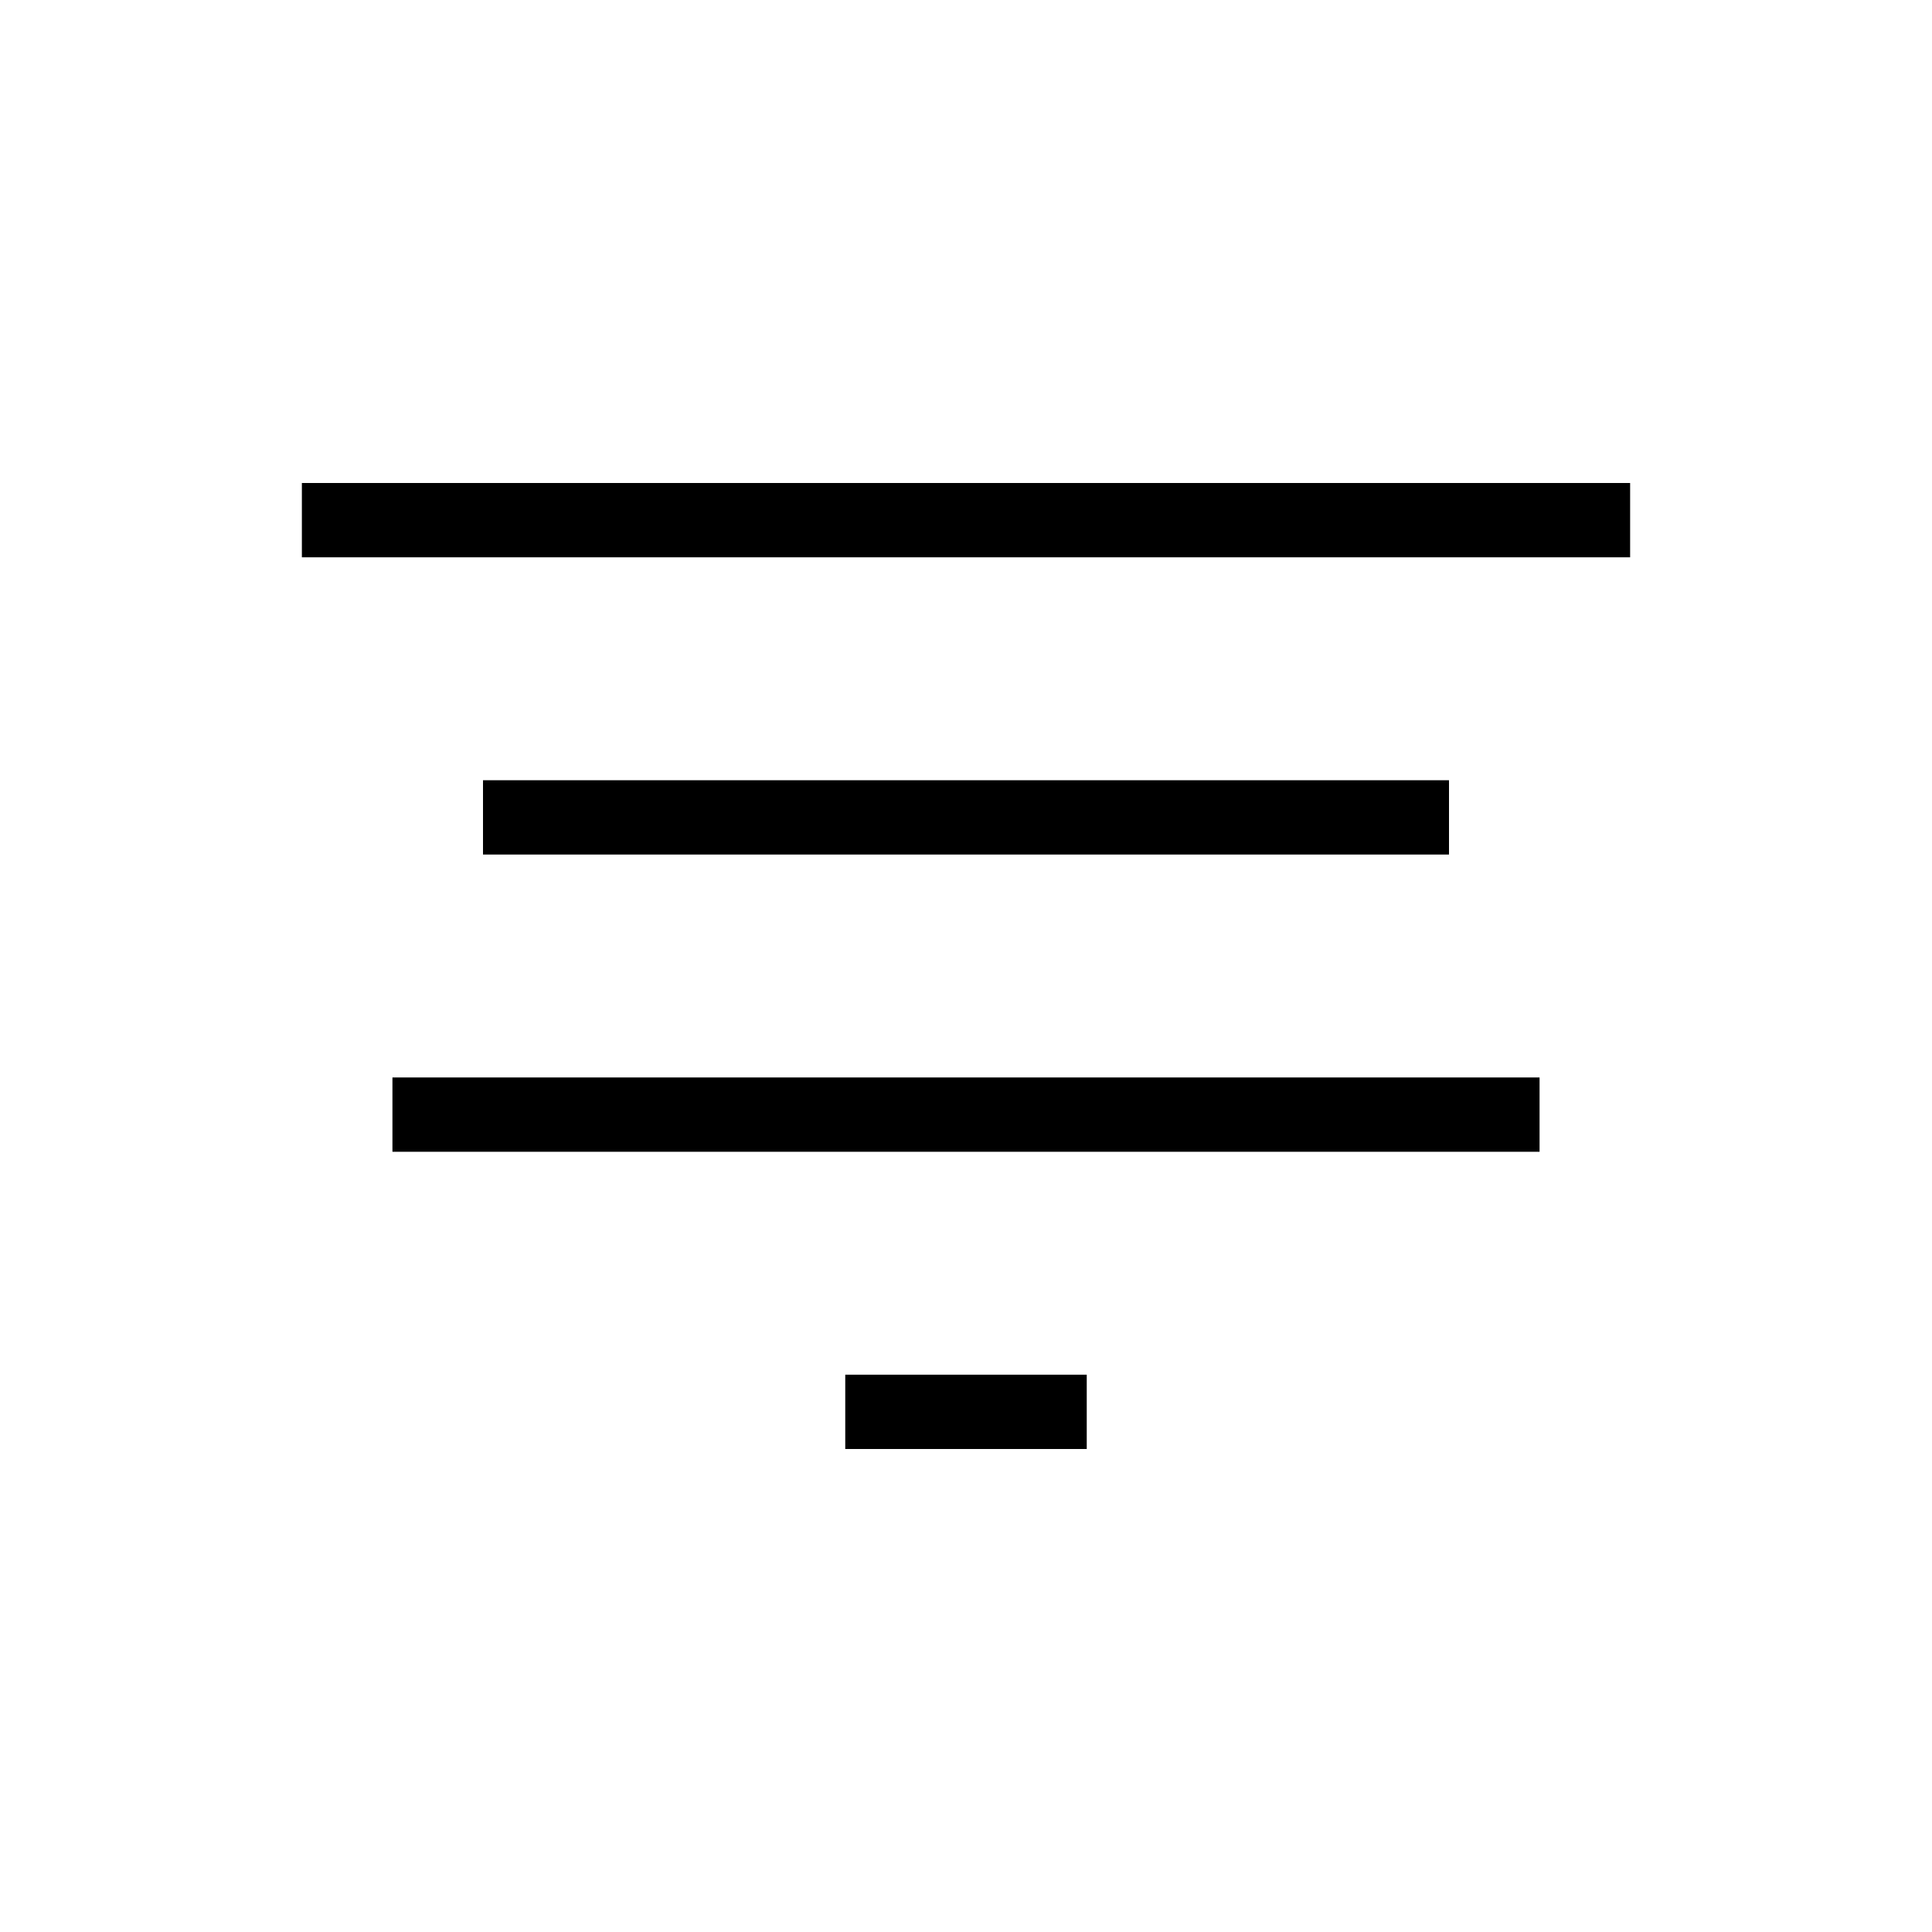
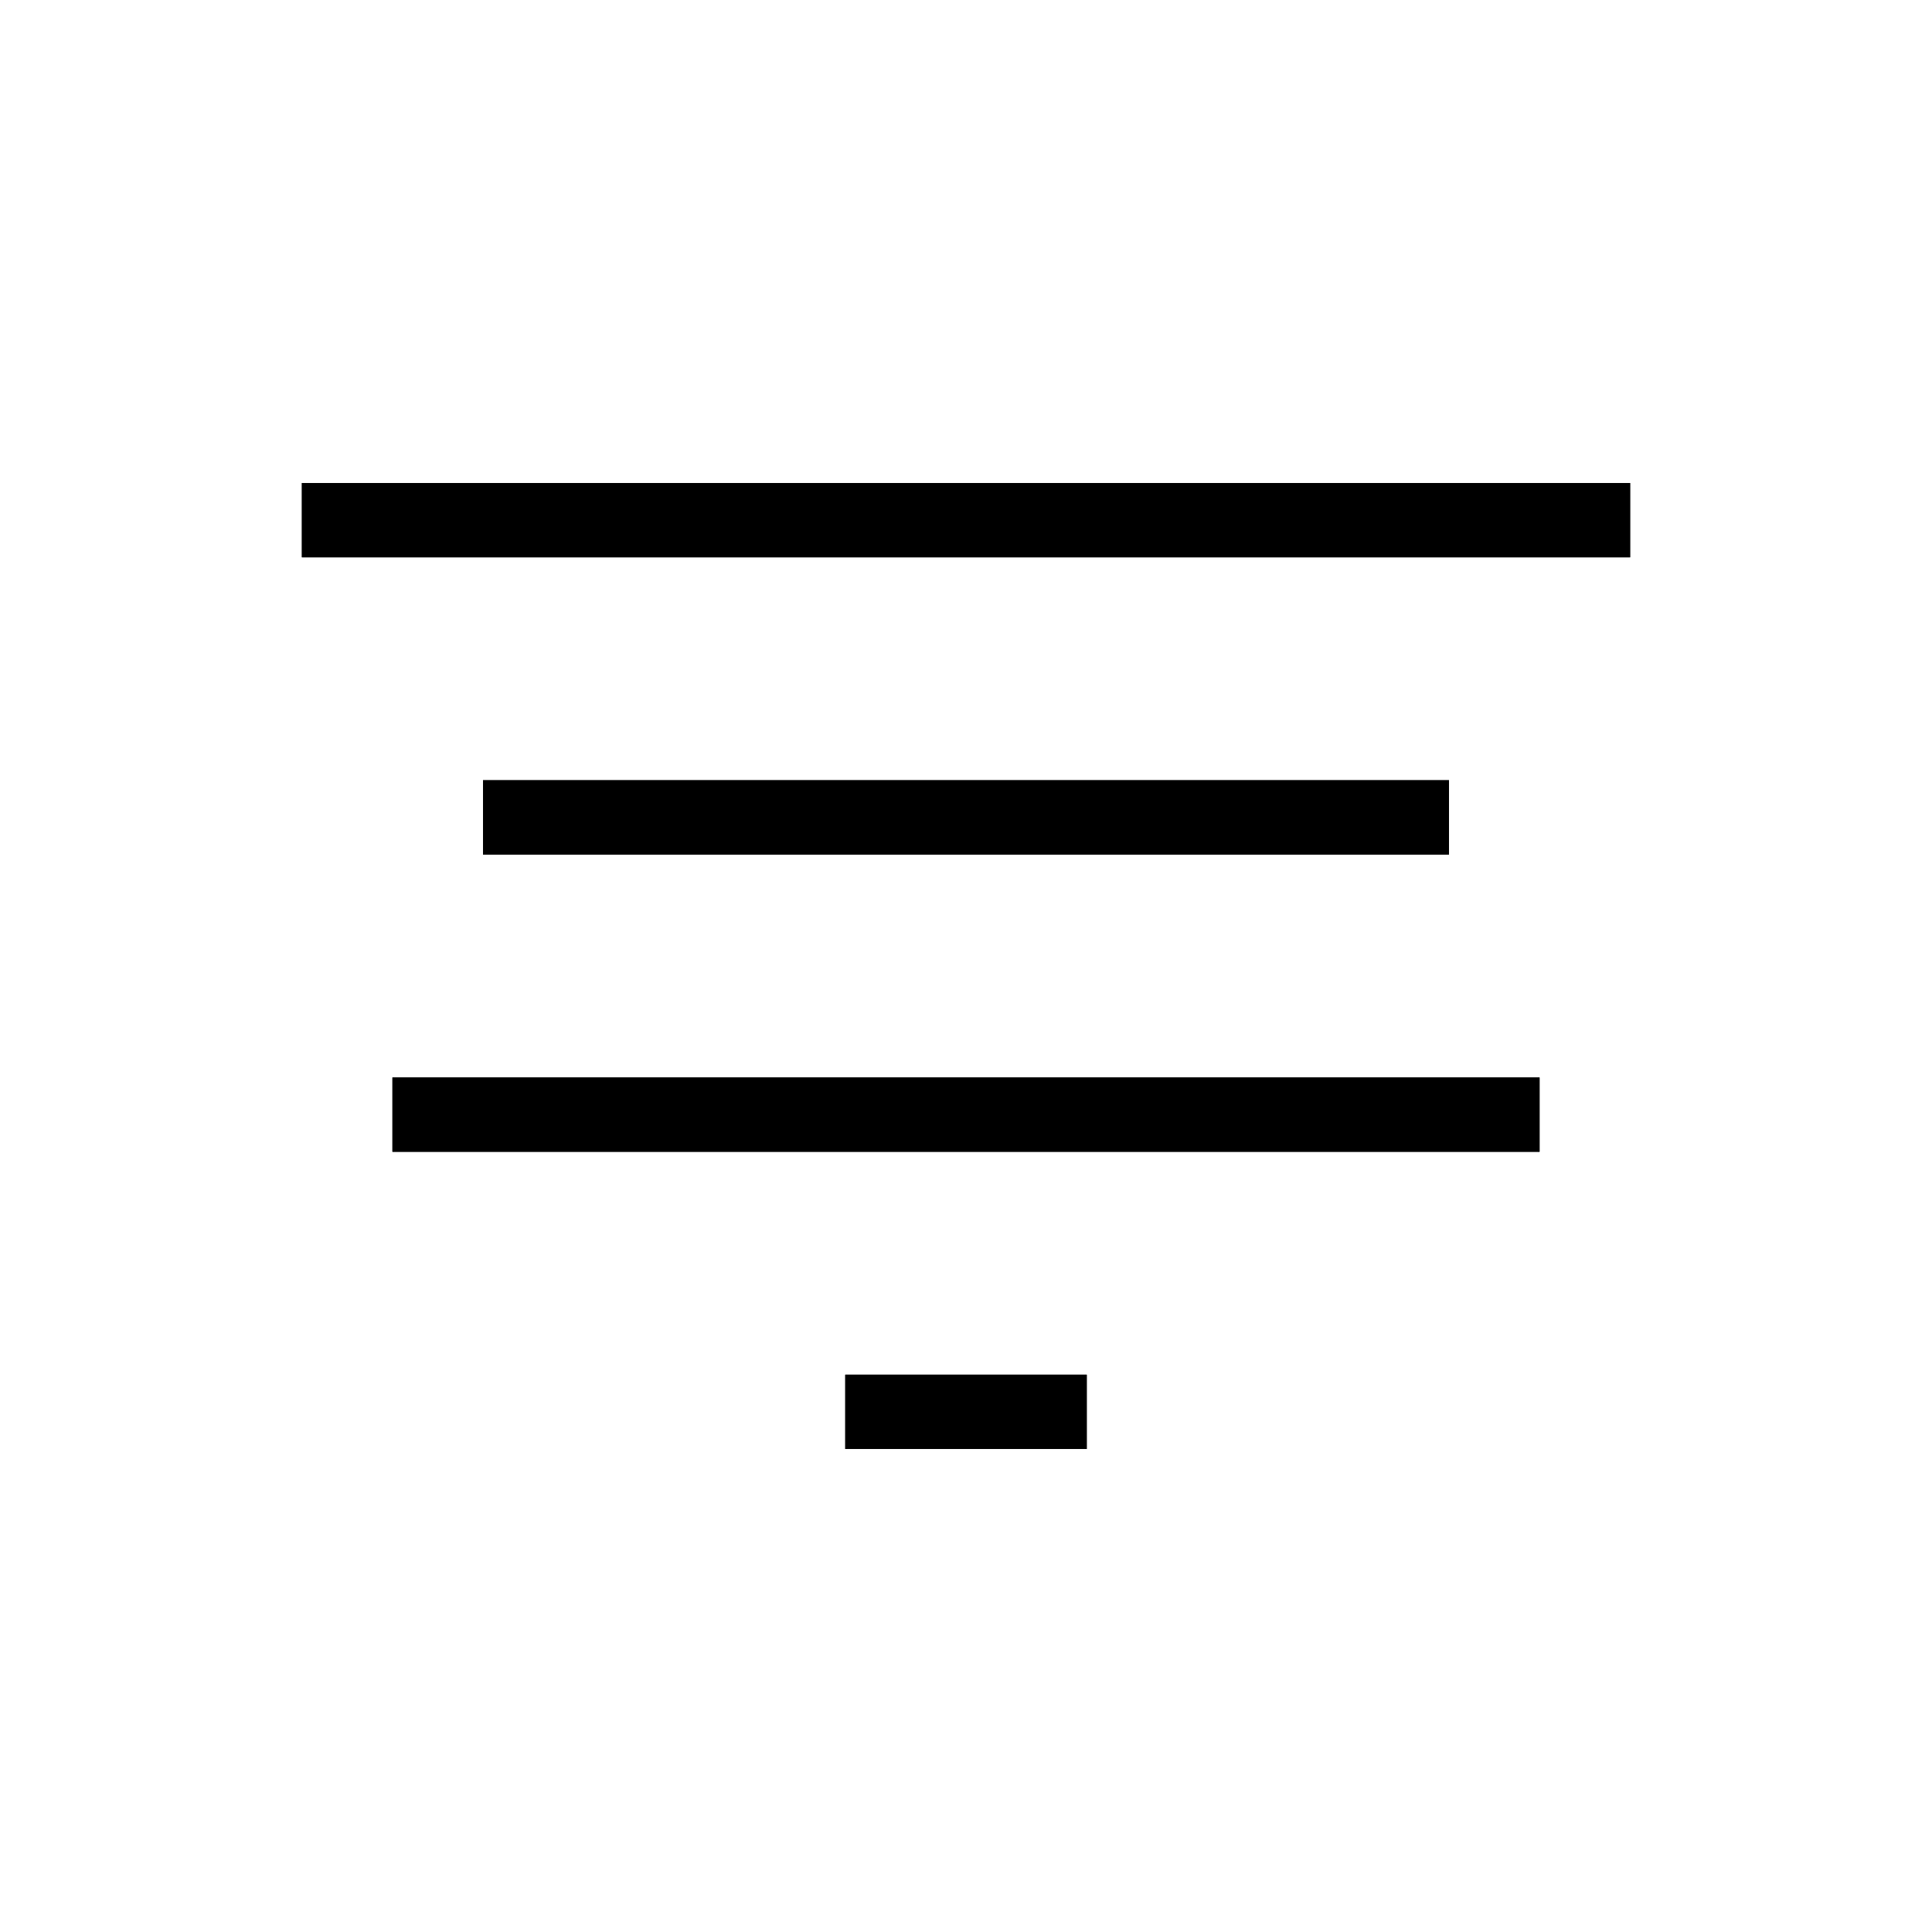
<svg xmlns="http://www.w3.org/2000/svg" viewBox="0 0 320 320">
  <g id="alignment">
    <g>
-       <rect x="50" y="80" width="220" height="12.308" class="fill" />
-       <rect x="80" y="129.231" width="160" height="12.308" class="fill" />
-       <rect x="65" y="178.462" width="190" height="12.308" class="fill" />
-       <rect x="140" y="227.692" width="40" height="12.308" class="fill" />
+       <g>
+         <rect x="50" y="80" width="220" height="12.308" class="fill" />
+         <rect x="80" y="129.231" width="160" height="12.308" class="fill" />
+         <rect x="65" y="178.462" width="190" height="12.308" class="fill" />
+         <rect x="140" y="227.692" width="40" height="12.308" class="fill" />
+       </g>
+       <g>
+         <rect x="50" y="80" width="220" height="12.308" class="outline" />
+         <rect x="80" y="129.231" width="160" height="12.308" class="outline" />
+         <rect x="65" y="178.462" width="190" height="12.308" class="outline" />
+         <rect x="140" y="227.692" width="40" height="12.308" class="outline" />
+       </g>
    </g>
  </g>
</svg>
